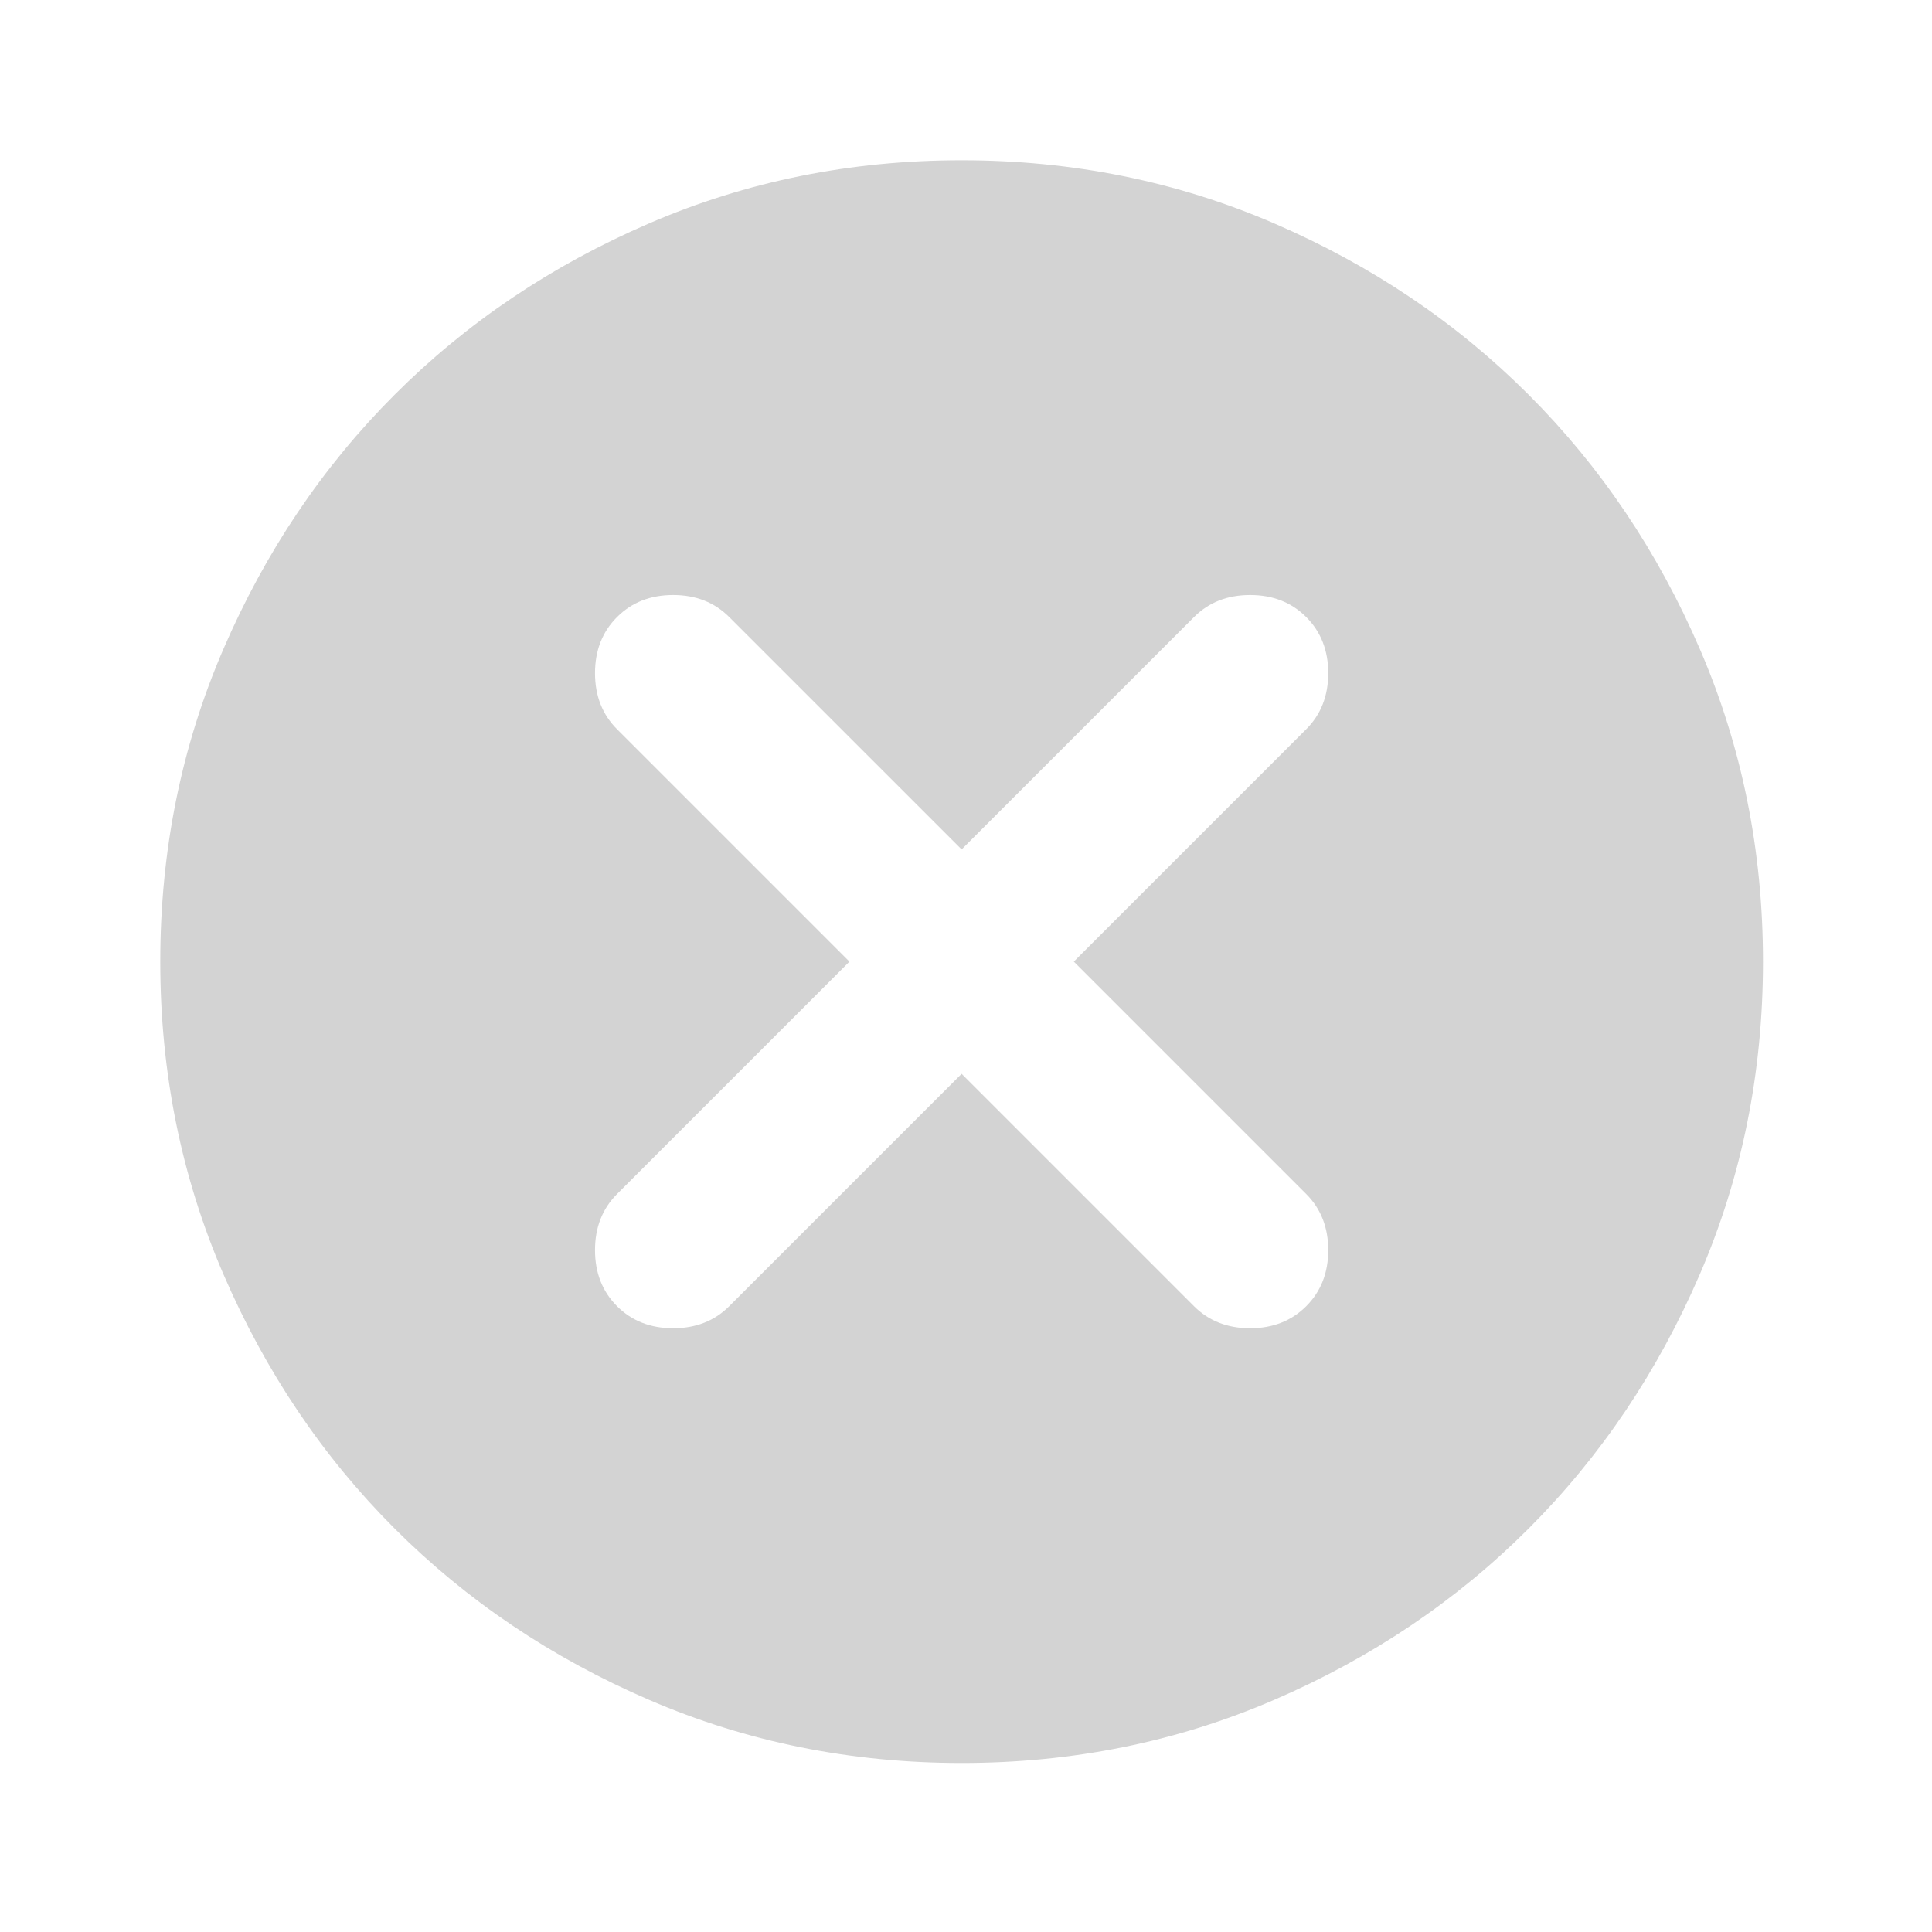
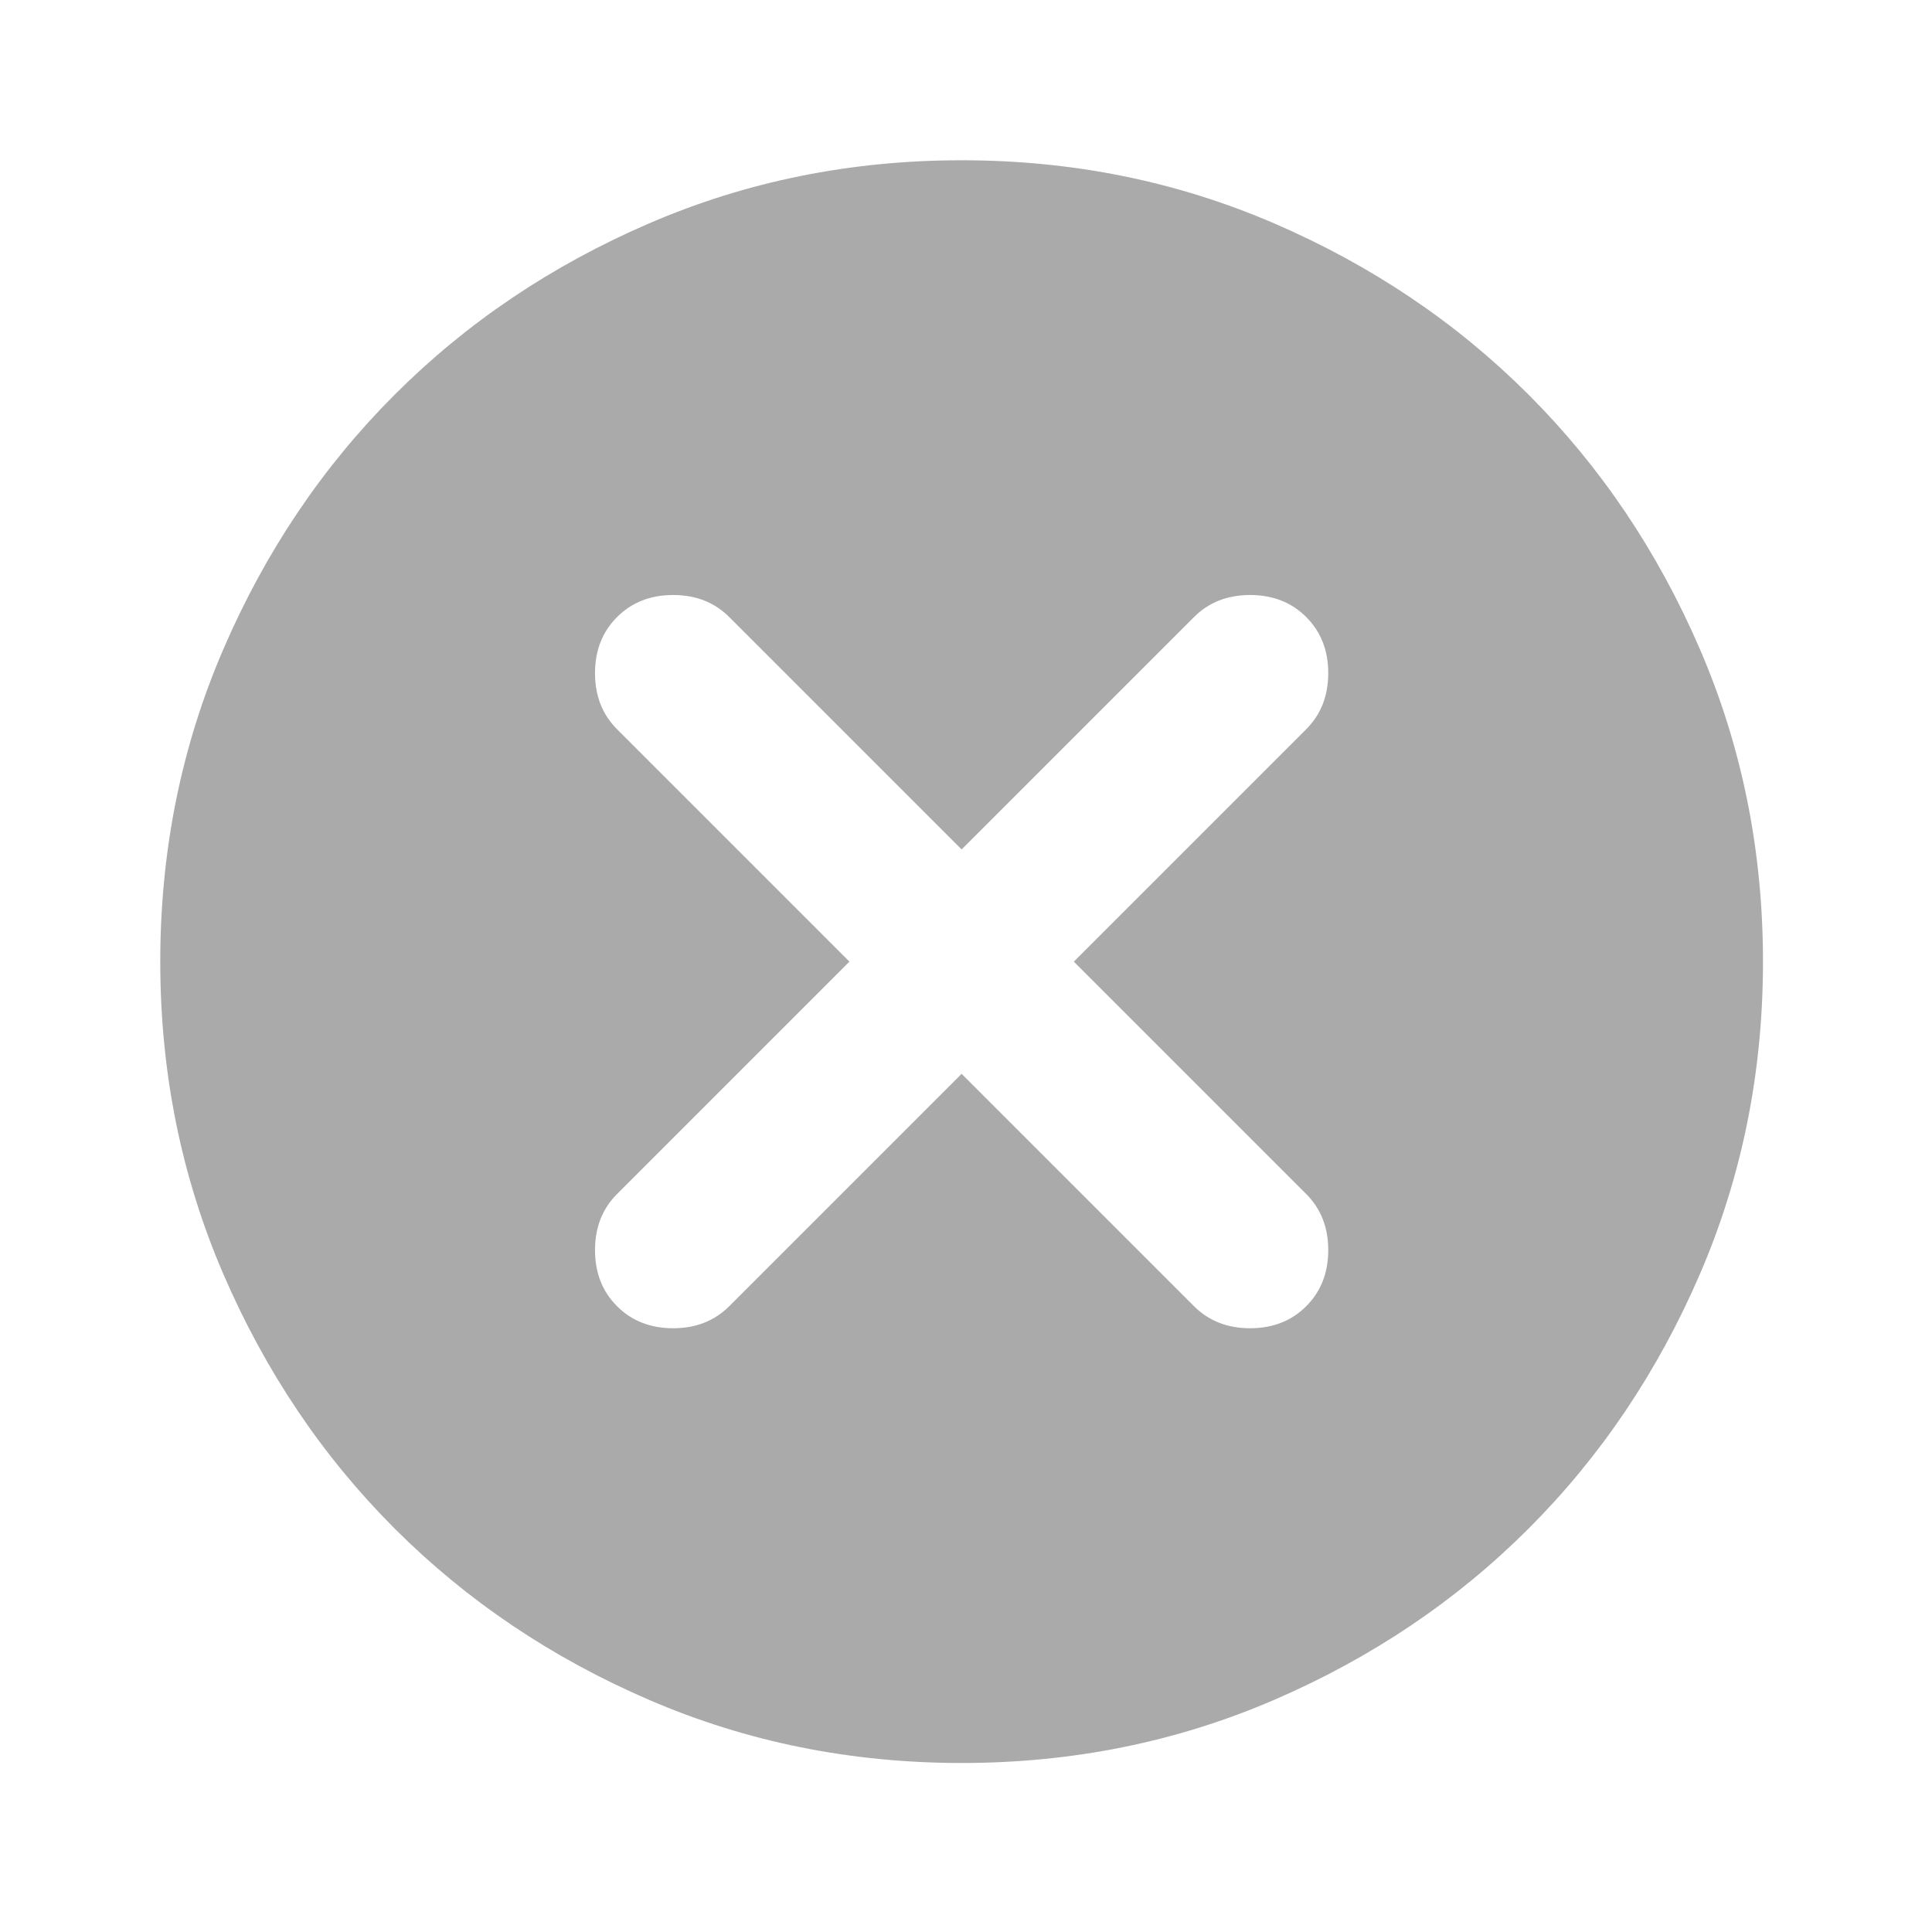
<svg xmlns="http://www.w3.org/2000/svg" width="156" height="156" viewBox="0 0 156 156" fill="none">
-   <path d="M77.647 86.706L96.412 105.471C97.598 106.657 99.108 107.25 100.941 107.25C102.774 107.25 104.284 106.657 105.471 105.471C106.657 104.284 107.25 102.774 107.25 100.941C107.25 99.108 106.657 97.598 105.471 96.412L86.706 77.647L105.471 58.882C106.657 57.696 107.25 56.186 107.25 54.353C107.25 52.52 106.657 51.01 105.471 49.824C104.284 48.637 102.774 48.044 100.941 48.044C99.108 48.044 97.598 48.637 96.412 49.824L77.647 68.588L58.882 49.824C57.696 48.637 56.186 48.044 54.353 48.044C52.52 48.044 51.01 48.637 49.824 49.824C48.637 51.01 48.044 52.52 48.044 54.353C48.044 56.186 48.637 57.696 49.824 58.882L68.588 77.647L49.824 96.412C48.637 97.598 48.044 99.108 48.044 100.941C48.044 102.774 48.637 104.284 49.824 105.471C51.01 106.657 52.52 107.25 54.353 107.25C56.186 107.25 57.696 106.657 58.882 105.471L77.647 86.706ZM77.647 142.353C68.696 142.353 60.284 140.654 52.412 137.257C44.539 133.86 37.691 129.25 31.868 123.426C26.044 117.603 21.434 110.755 18.037 102.882C14.64 95.01 12.941 86.598 12.941 77.647C12.941 68.696 14.64 60.284 18.037 52.412C21.434 44.539 26.044 37.691 31.868 31.868C37.691 26.044 44.539 21.434 52.412 18.037C60.284 14.64 68.696 12.941 77.647 12.941C86.598 12.941 95.01 14.64 102.882 18.037C110.755 21.434 117.603 26.044 123.426 31.868C129.25 37.691 133.86 44.539 137.257 52.412C140.654 60.284 142.353 68.696 142.353 77.647C142.353 86.598 140.654 95.01 137.257 102.882C133.86 110.755 129.25 117.603 123.426 123.426C117.603 129.25 110.755 133.86 102.882 137.257C95.01 140.654 86.598 142.353 77.647 142.353Z" fill="#D3D3D3" />
+   <path d="M77.647 86.706L96.412 105.471C97.598 106.657 99.108 107.25 100.941 107.25C102.774 107.25 104.284 106.657 105.471 105.471C106.657 104.284 107.25 102.774 107.25 100.941C107.25 99.108 106.657 97.598 105.471 96.412L86.706 77.647L105.471 58.882C106.657 57.696 107.25 56.186 107.25 54.353C107.25 52.52 106.657 51.01 105.471 49.824C104.284 48.637 102.774 48.044 100.941 48.044C99.108 48.044 97.598 48.637 96.412 49.824L77.647 68.588L58.882 49.824C57.696 48.637 56.186 48.044 54.353 48.044C52.52 48.044 51.01 48.637 49.824 49.824C48.637 51.01 48.044 52.52 48.044 54.353C48.044 56.186 48.637 57.696 49.824 58.882L68.588 77.647L49.824 96.412C48.637 97.598 48.044 99.108 48.044 100.941C48.044 102.774 48.637 104.284 49.824 105.471C51.01 106.657 52.52 107.25 54.353 107.25C56.186 107.25 57.696 106.657 58.882 105.471L77.647 86.706ZM77.647 142.353C68.696 142.353 60.284 140.654 52.412 137.257C44.539 133.86 37.691 129.25 31.868 123.426C26.044 117.603 21.434 110.755 18.037 102.882C14.64 95.01 12.941 86.598 12.941 77.647C12.941 68.696 14.64 60.284 18.037 52.412C21.434 44.539 26.044 37.691 31.868 31.868C37.691 26.044 44.539 21.434 52.412 18.037C60.284 14.64 68.696 12.941 77.647 12.941C86.598 12.941 95.01 14.64 102.882 18.037C110.755 21.434 117.603 26.044 123.426 31.868C129.25 37.691 133.86 44.539 137.257 52.412C140.654 60.284 142.353 68.696 142.353 77.647C142.353 86.598 140.654 95.01 137.257 102.882C133.86 110.755 129.25 117.603 123.426 123.426C117.603 129.25 110.755 133.86 102.882 137.257C95.01 140.654 86.598 142.353 77.647 142.353Z" fill="#AAAAAA" />
</svg>
